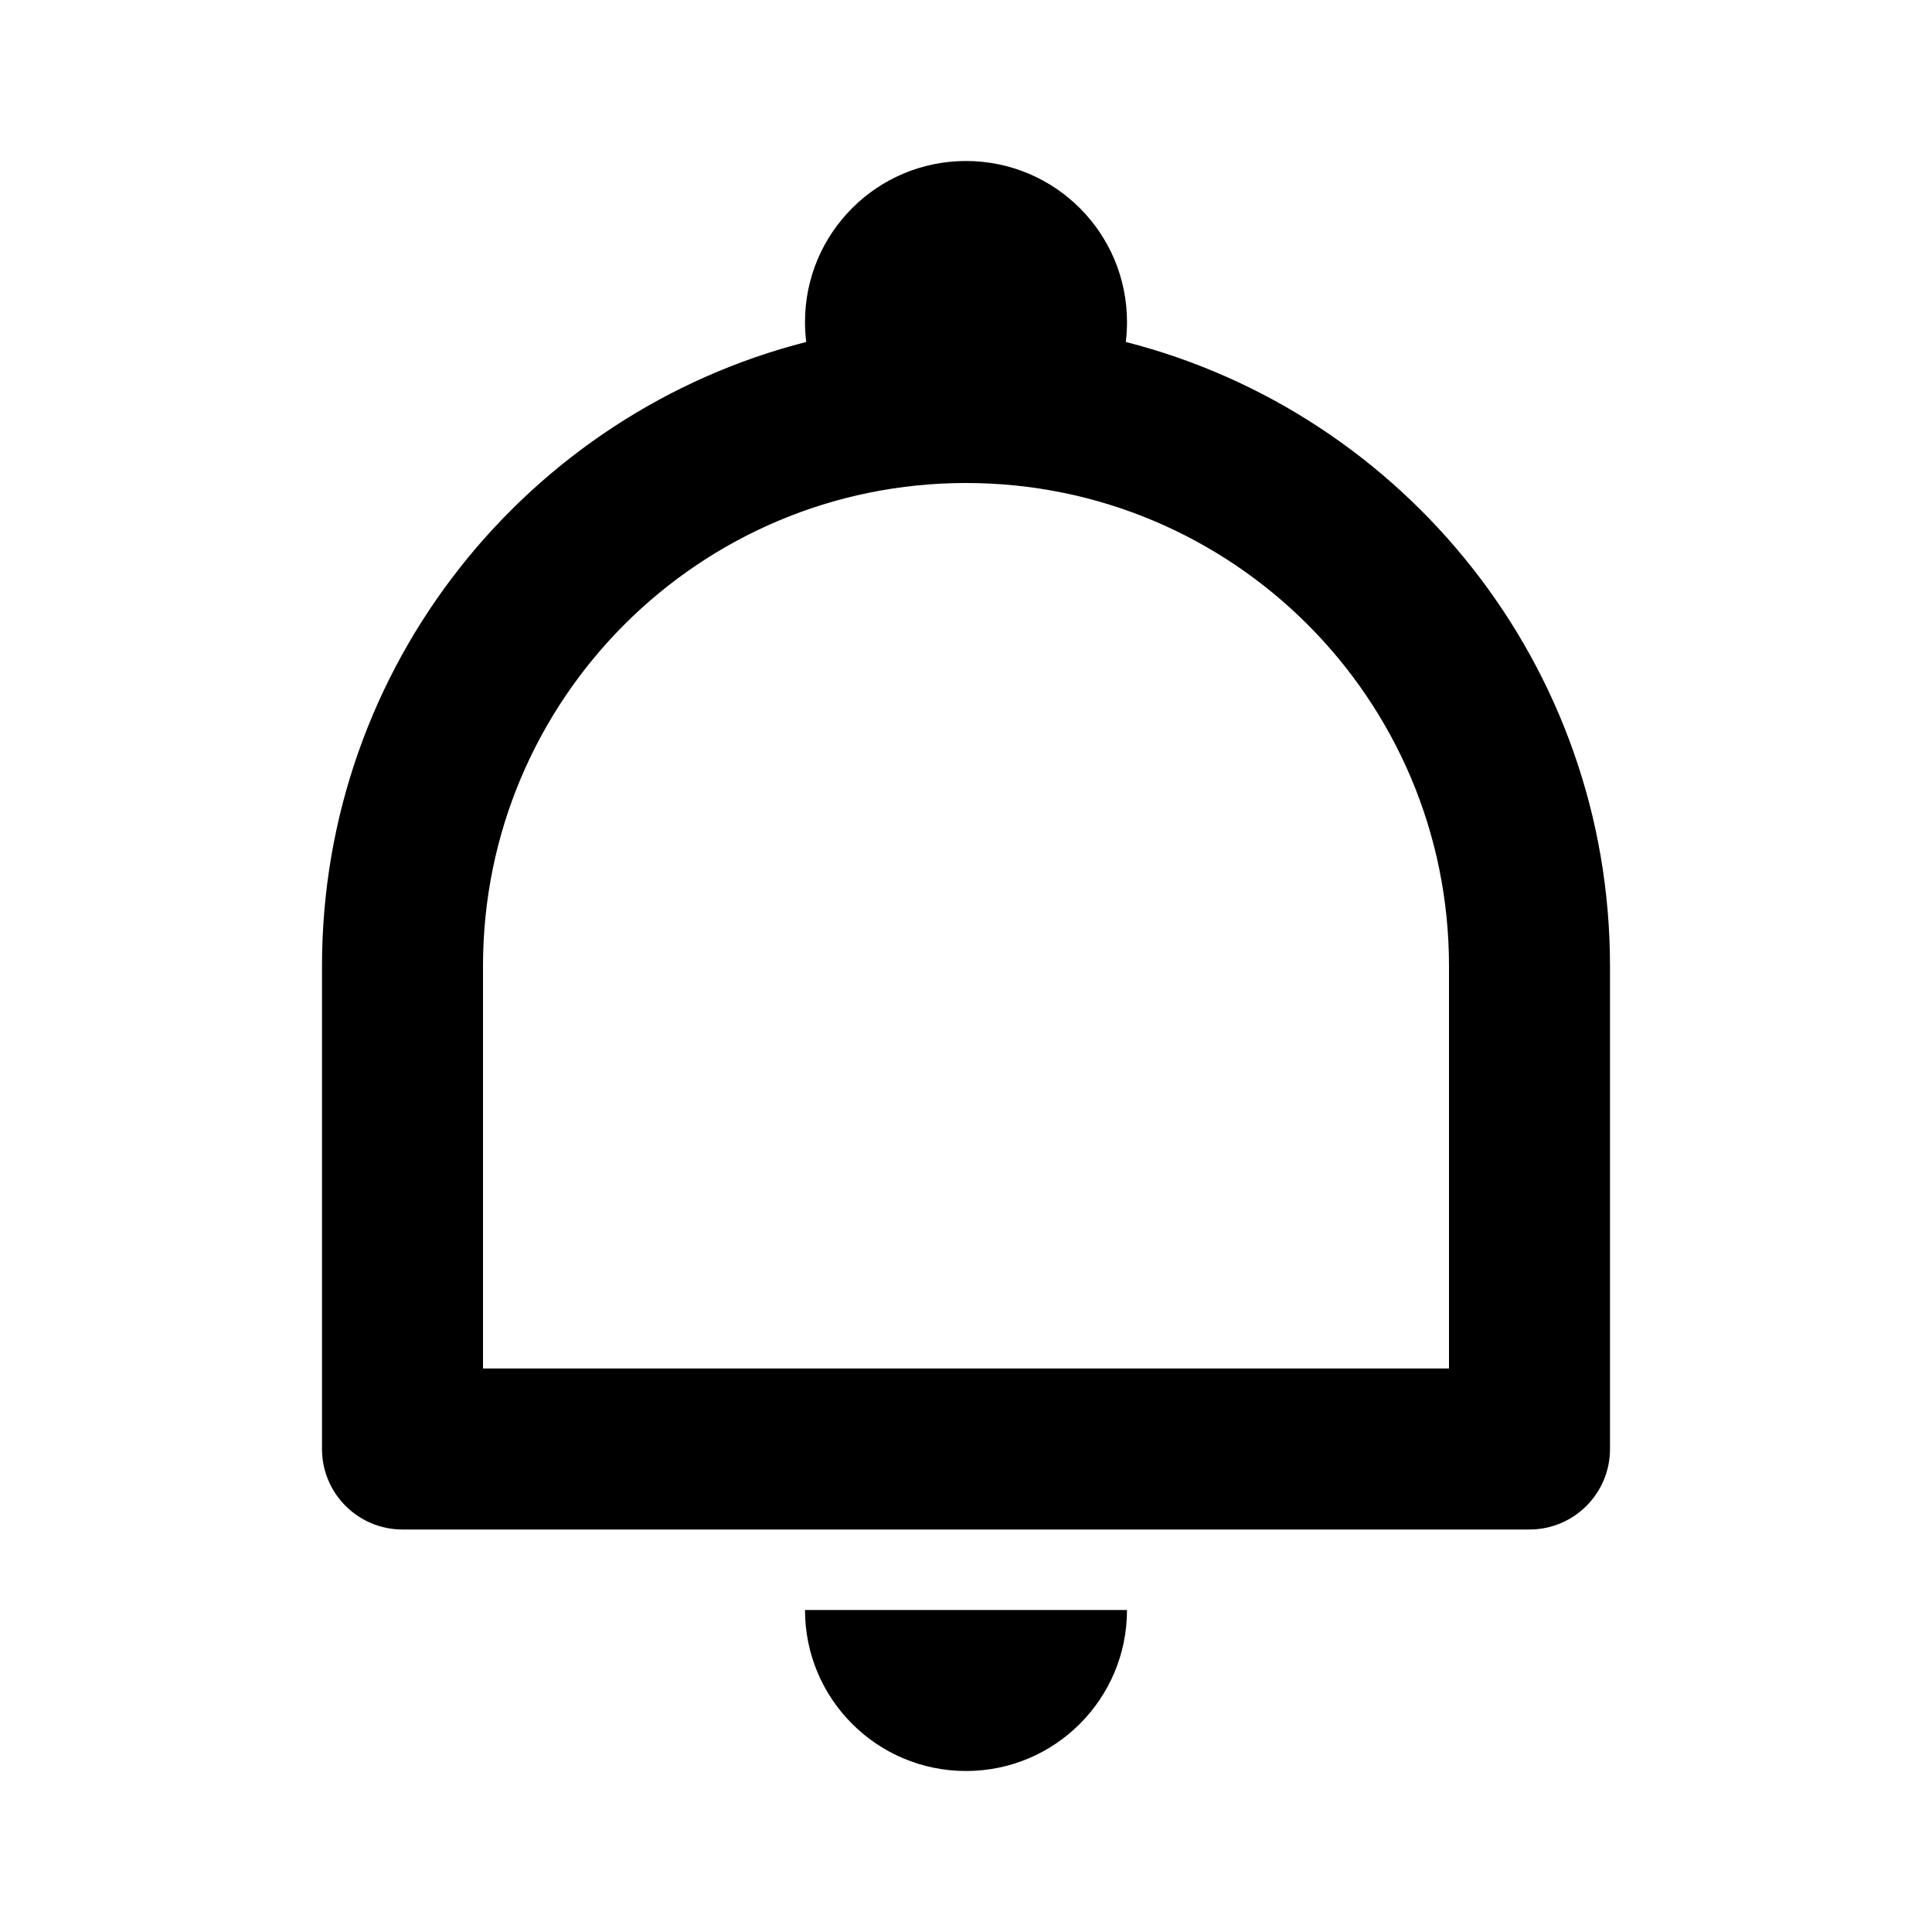
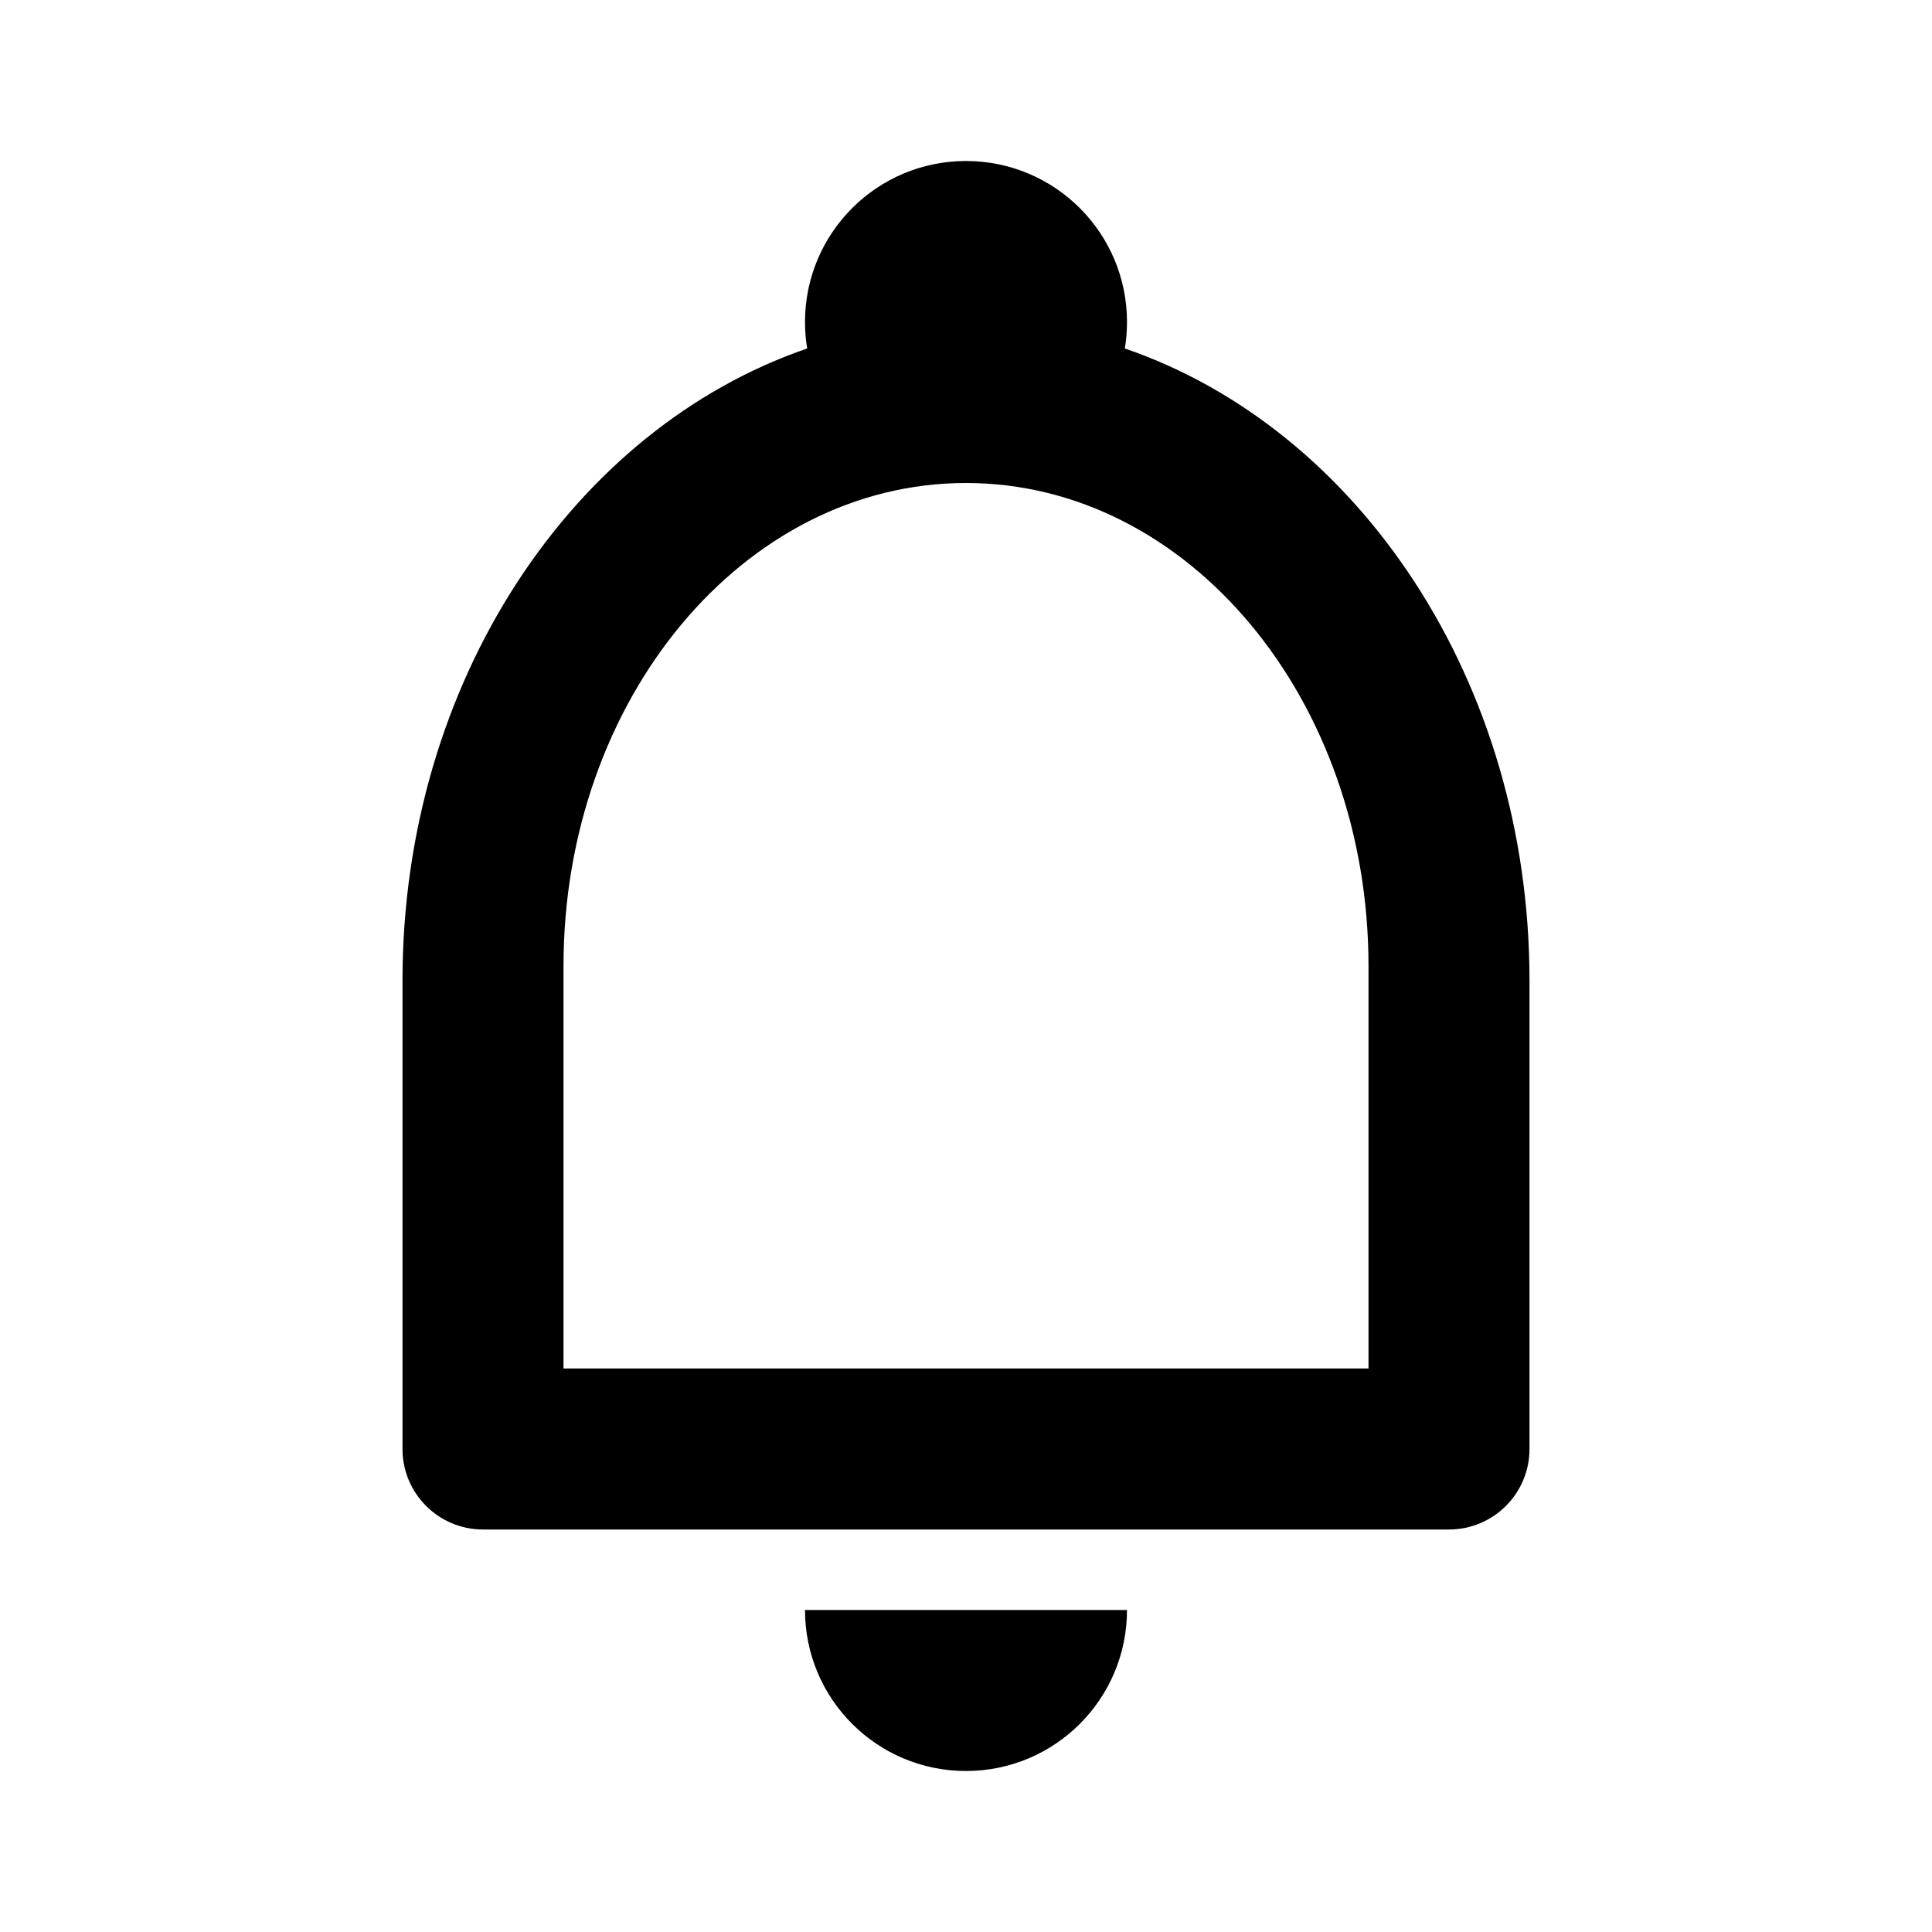
<svg xmlns="http://www.w3.org/2000/svg" width="24" height="24" viewBox="0 0 24 24">
-   <path fill-rule="evenodd" d="M20,12 L20,18 C20,18.552 19.552,19 19,19 L5,19 C4.448,19 4,18.552 4,18 L4,12 C4,8.267 6.557,5.131 10.015,4.248 C10.005,4.167 10,4.084 10,4 C10,2.895 10.895,2 12,2 C13.105,2 14,2.895 14,4 C14,4.084 13.995,4.167 13.985,4.248 C17.443,5.131 20,8.267 20,12 Z M18,17 L18,12 C18,8.686 15.314,6 12,6 C8.686,6 6,8.686 6,12 L6,17 L18,17 Z M10,20 L14,20 C14,21.105 13.105,22 12,22 C10.895,22 10,21.105 10,20 Z" />
+   <path fill-rule="evenodd" d="M10.027,4.329 L10.027,4.329 C10.009,4.222 10,4.112 10,4 C10,2.895 10.895,2 12,2 C13.105,2 14,2.895 14,4 C14,4.112 13.991,4.222 13.973,4.329 C16.878,5.325 19,8.464 19,12.182 L19,18 C19,18.552 18.552,19 18,19 L6,19 C5.448,19 5,18.552 5,18 L5,12.182 C5,8.464 7.122,5.325 10.027,4.329 Z M17,17 L17,12 C17,8.686 14.761,6 12,6 C9.239,6 7,8.686 7,12 L7,17 L17,17 Z M10,20 L14,20 C14,21.105 13.105,22 12,22 C10.895,22 10,21.105 10,20 Z" />
</svg>
